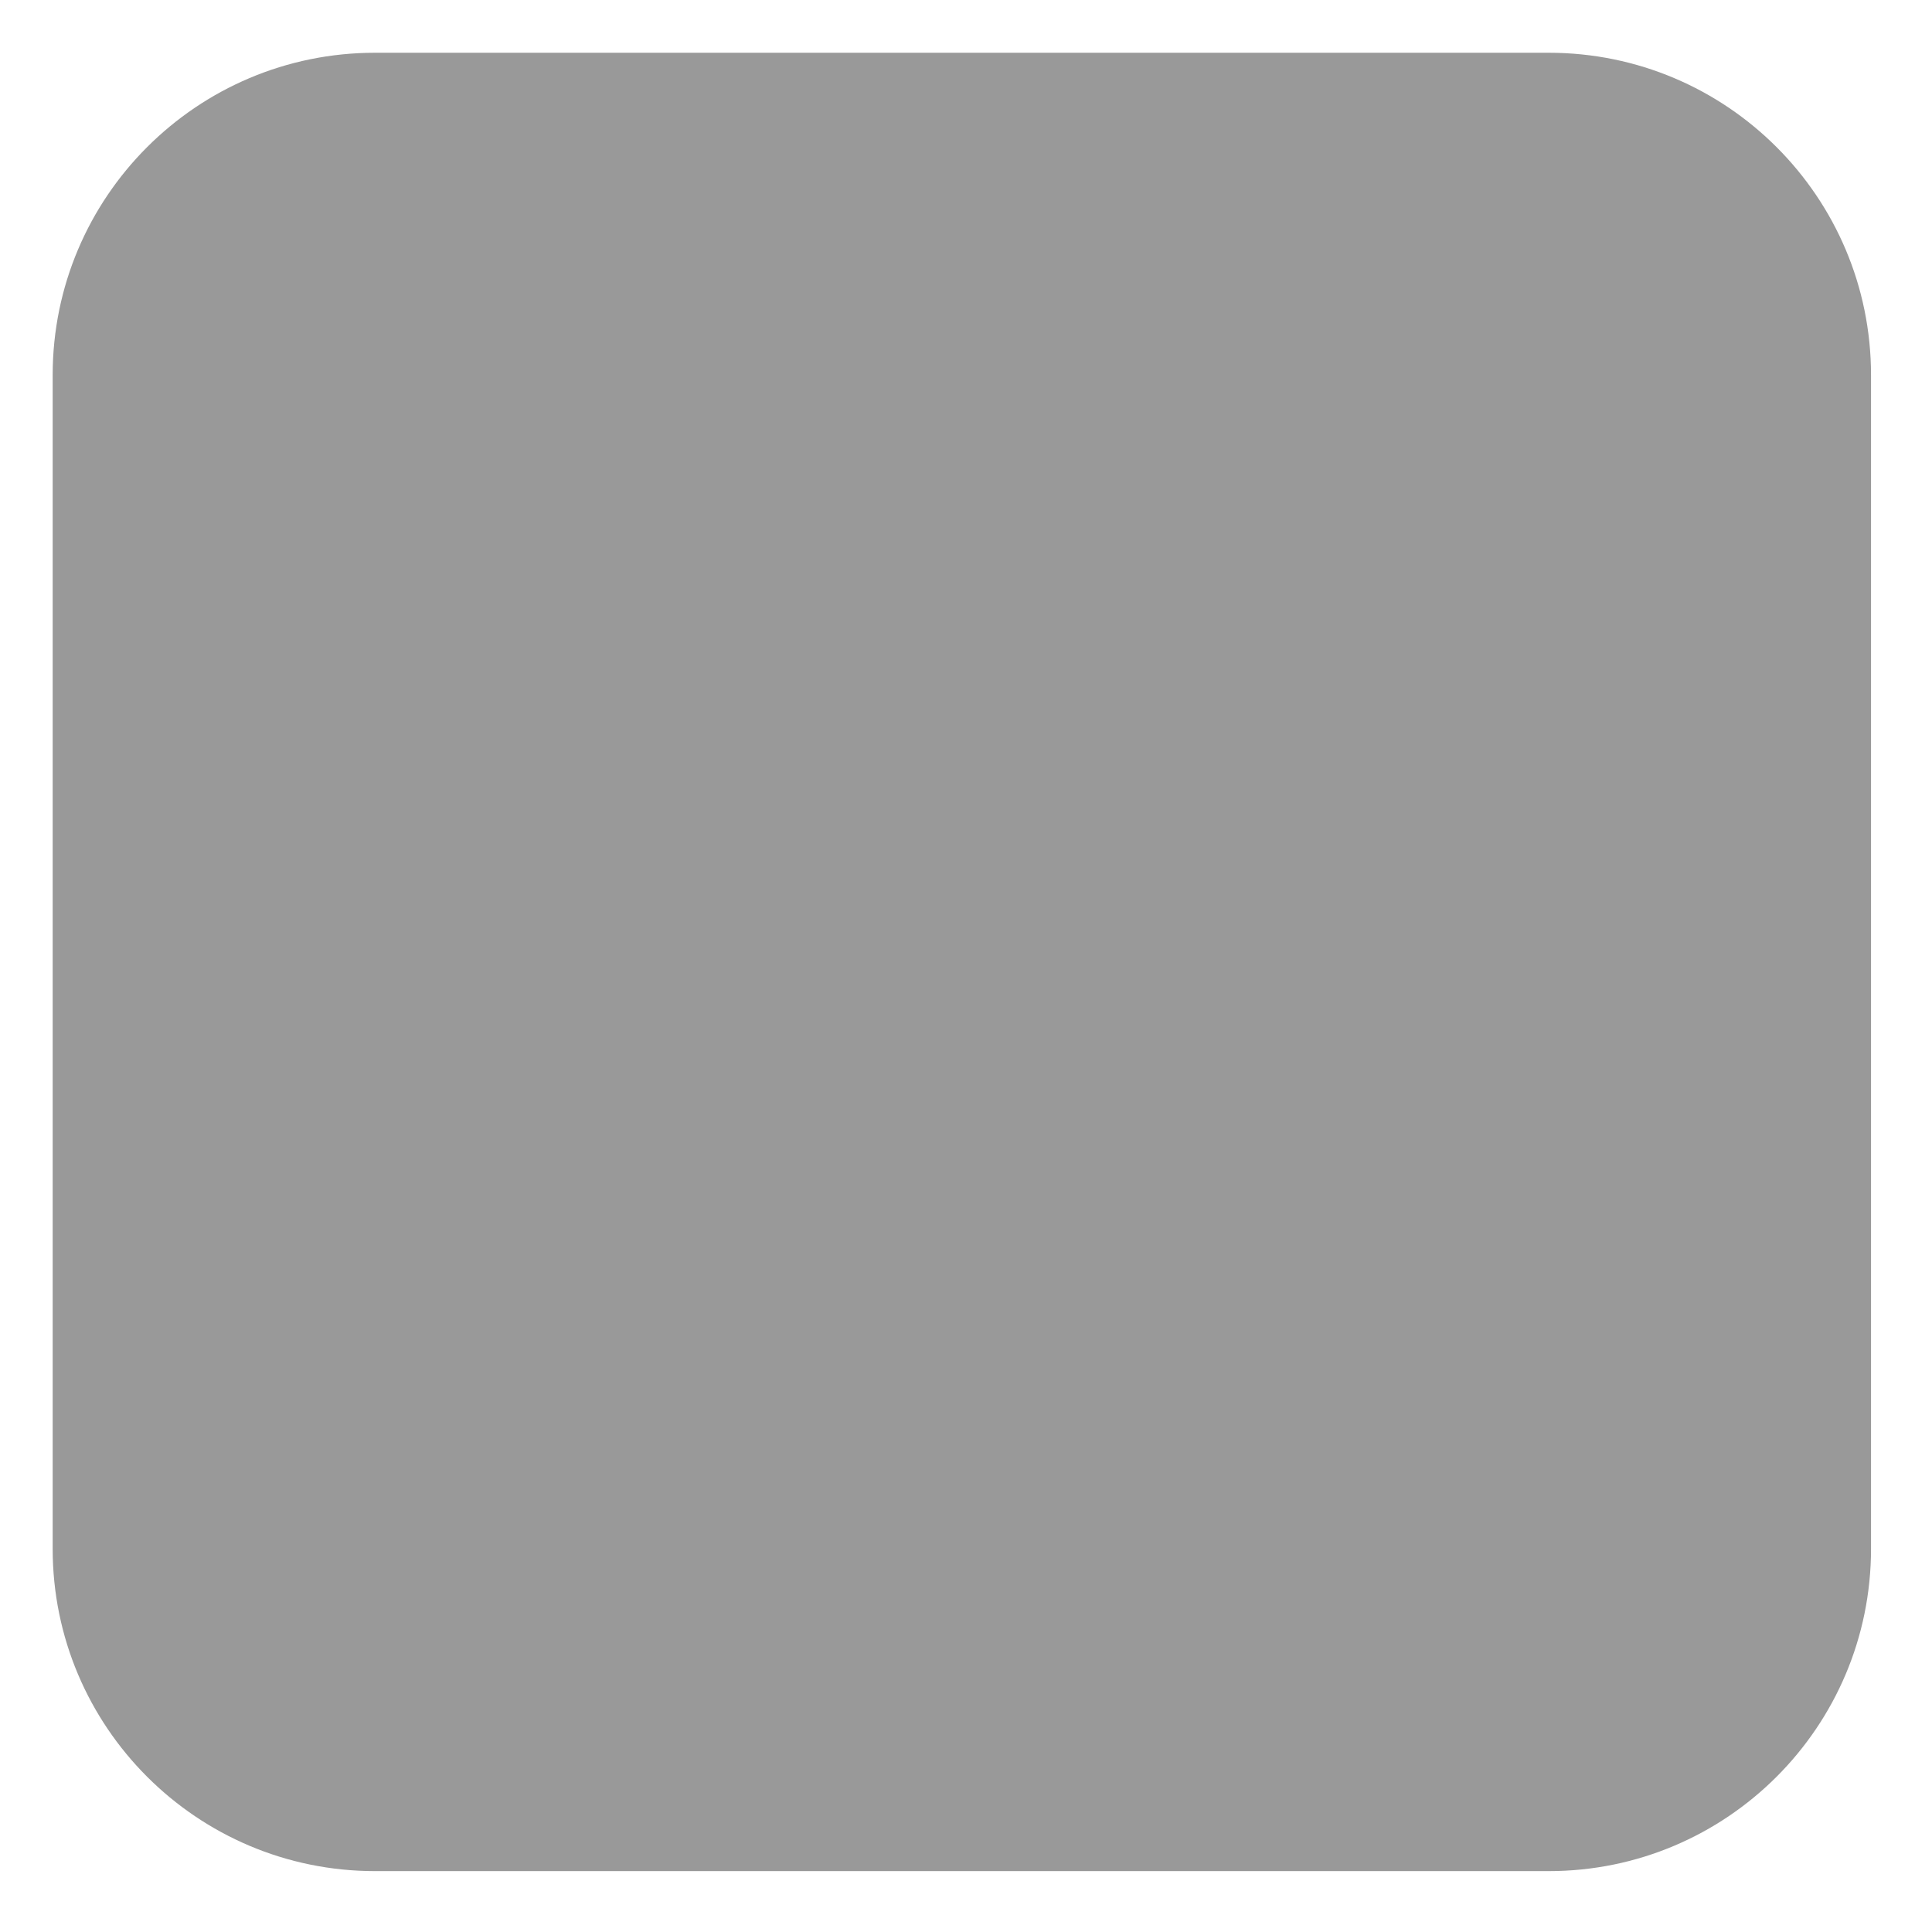
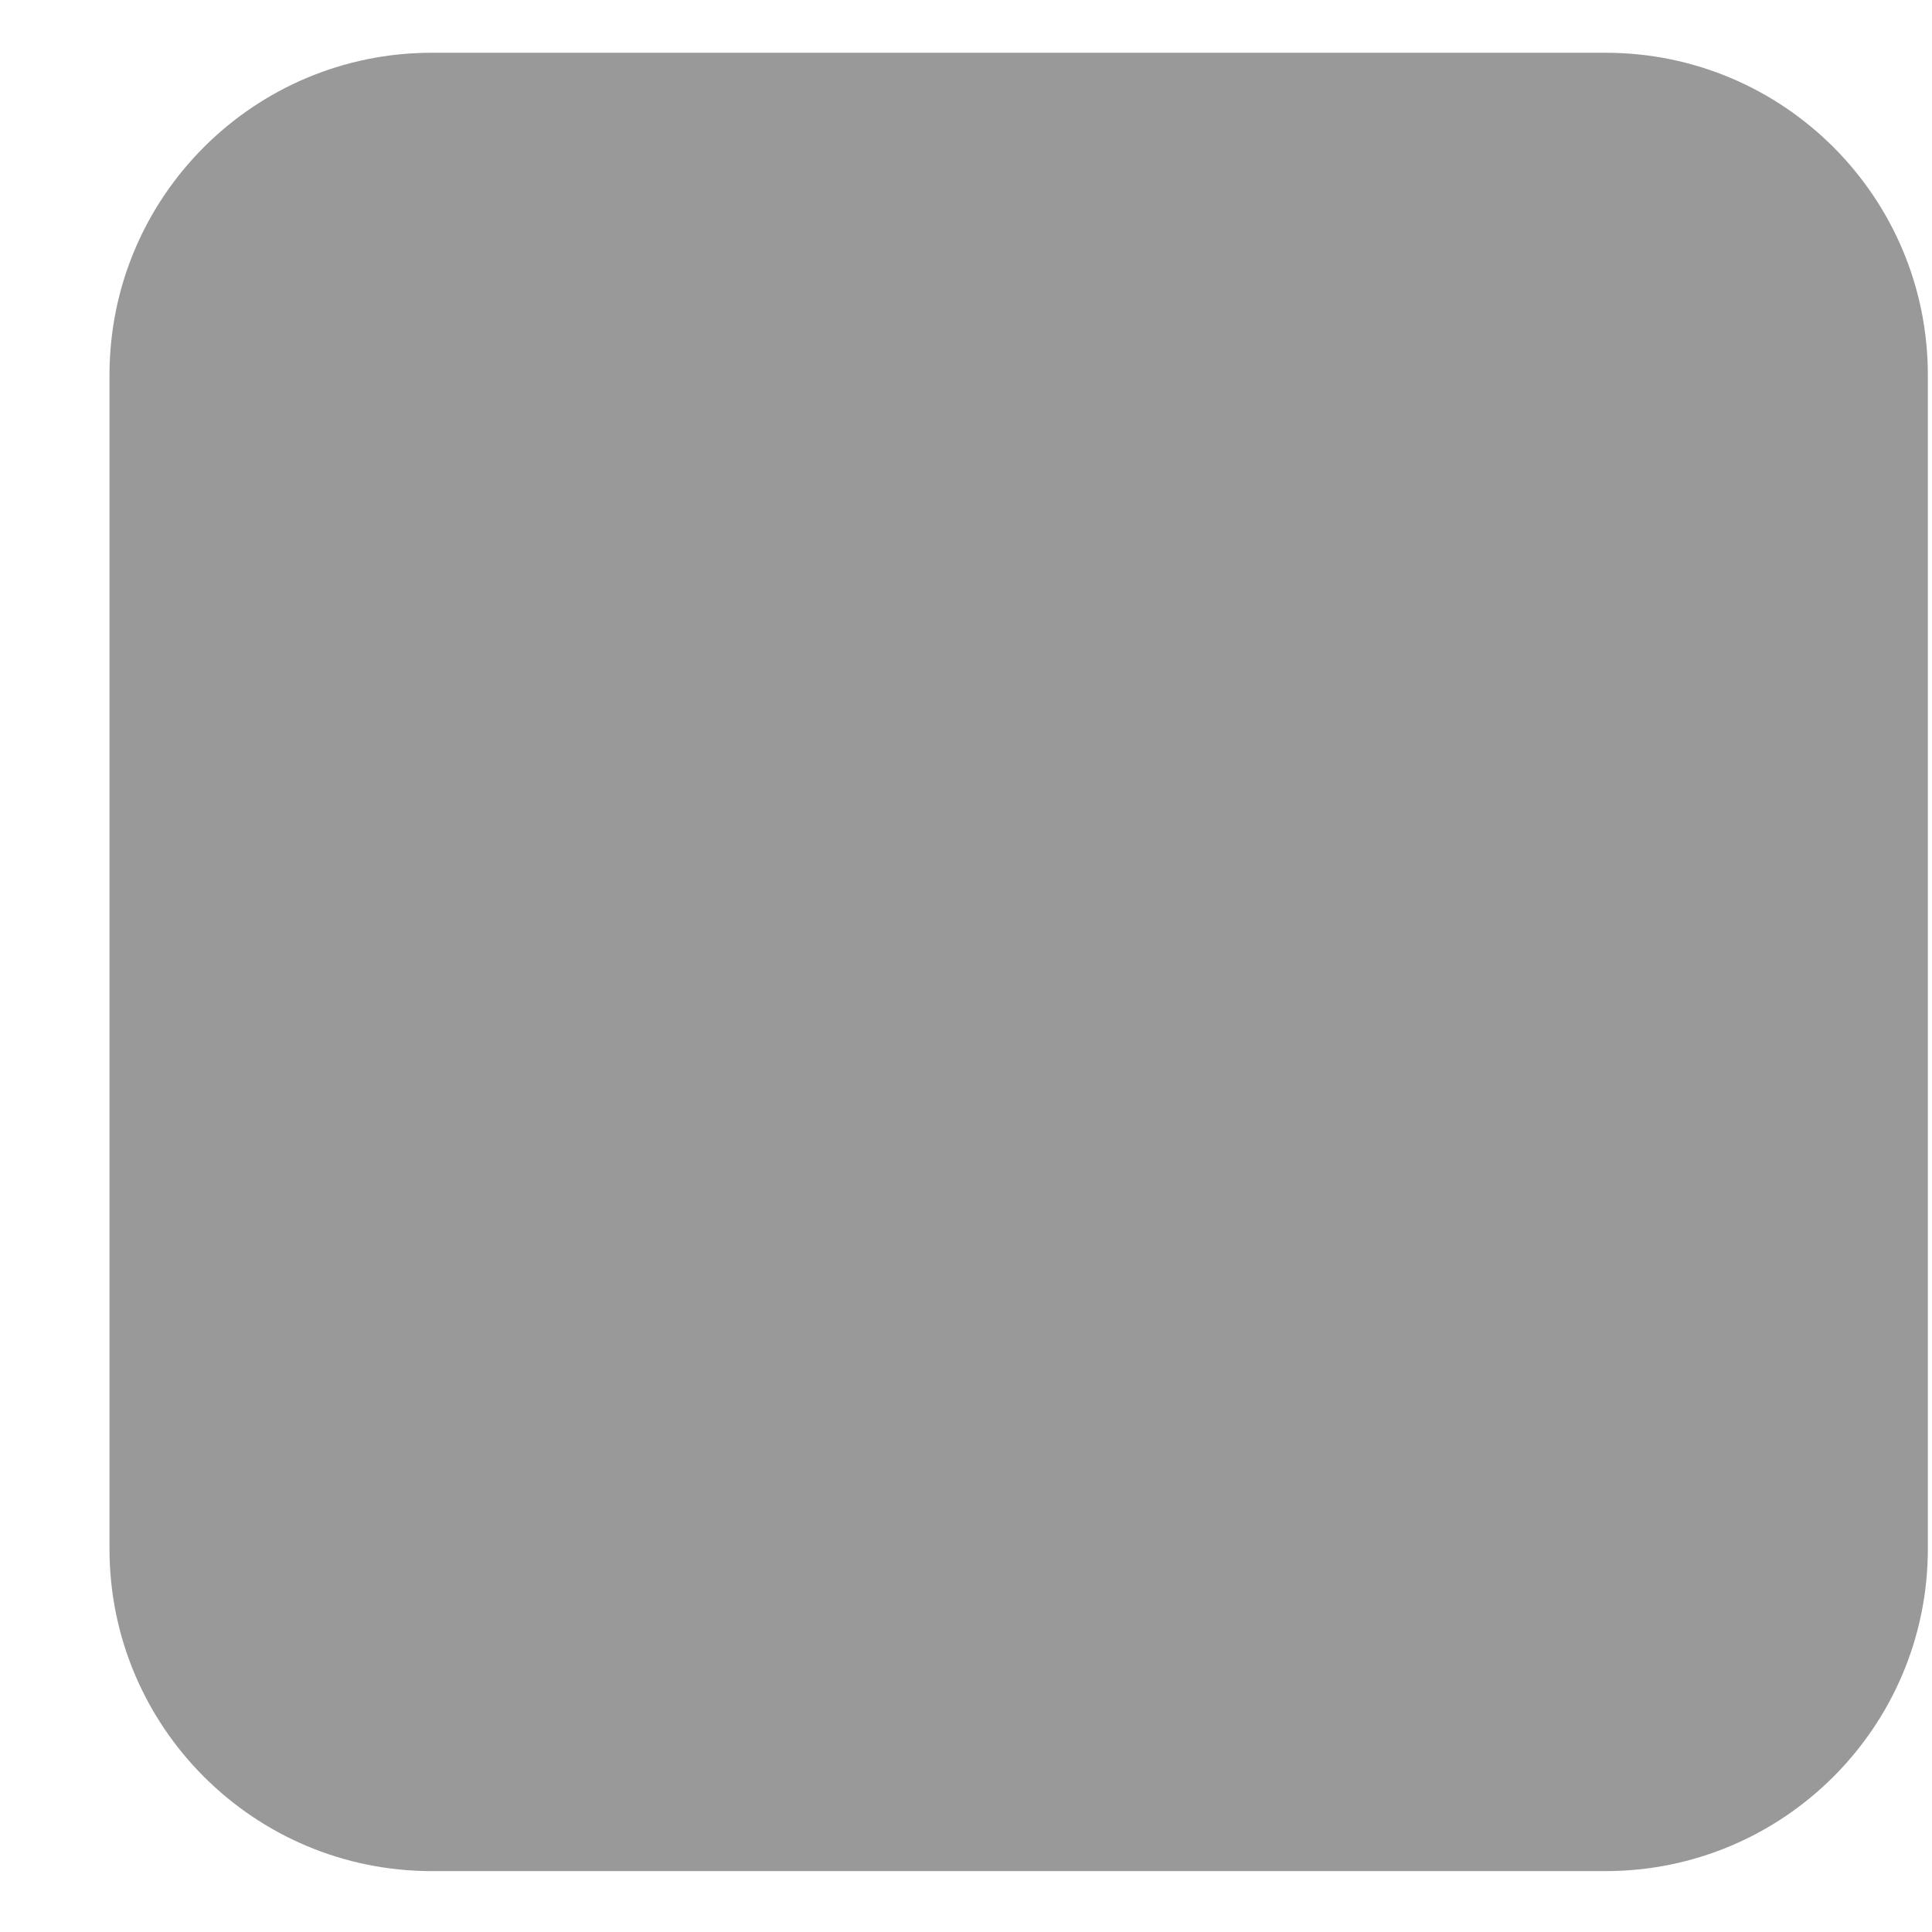
- <svg xmlns="http://www.w3.org/2000/svg" width="17" height="17" id="svg4152" version="1.1" viewBox="0 0 17 17">
+ <svg xmlns="http://www.w3.org/2000/svg" width="_MAINWIDTH_" height="17" id="svg4152" version="1.1" viewBox="0 0 _MAINWIDTH_ 17">
  <defs id="defs4154" />
  <g id="layer1" transform="translate(-0.122568,-47.1948)">
    <rect style="fill:_CBBG_;fill-opacity:0.4;stroke:_CBBORD_;stroke-width:1.0;stroke-miterlimit:4;stroke-dasharray:none;stroke-opacity:0.4" id="rect9014" width="16" height="16" x="0.586" y="47.659" ry="2.836" />
  </g>
</svg>
